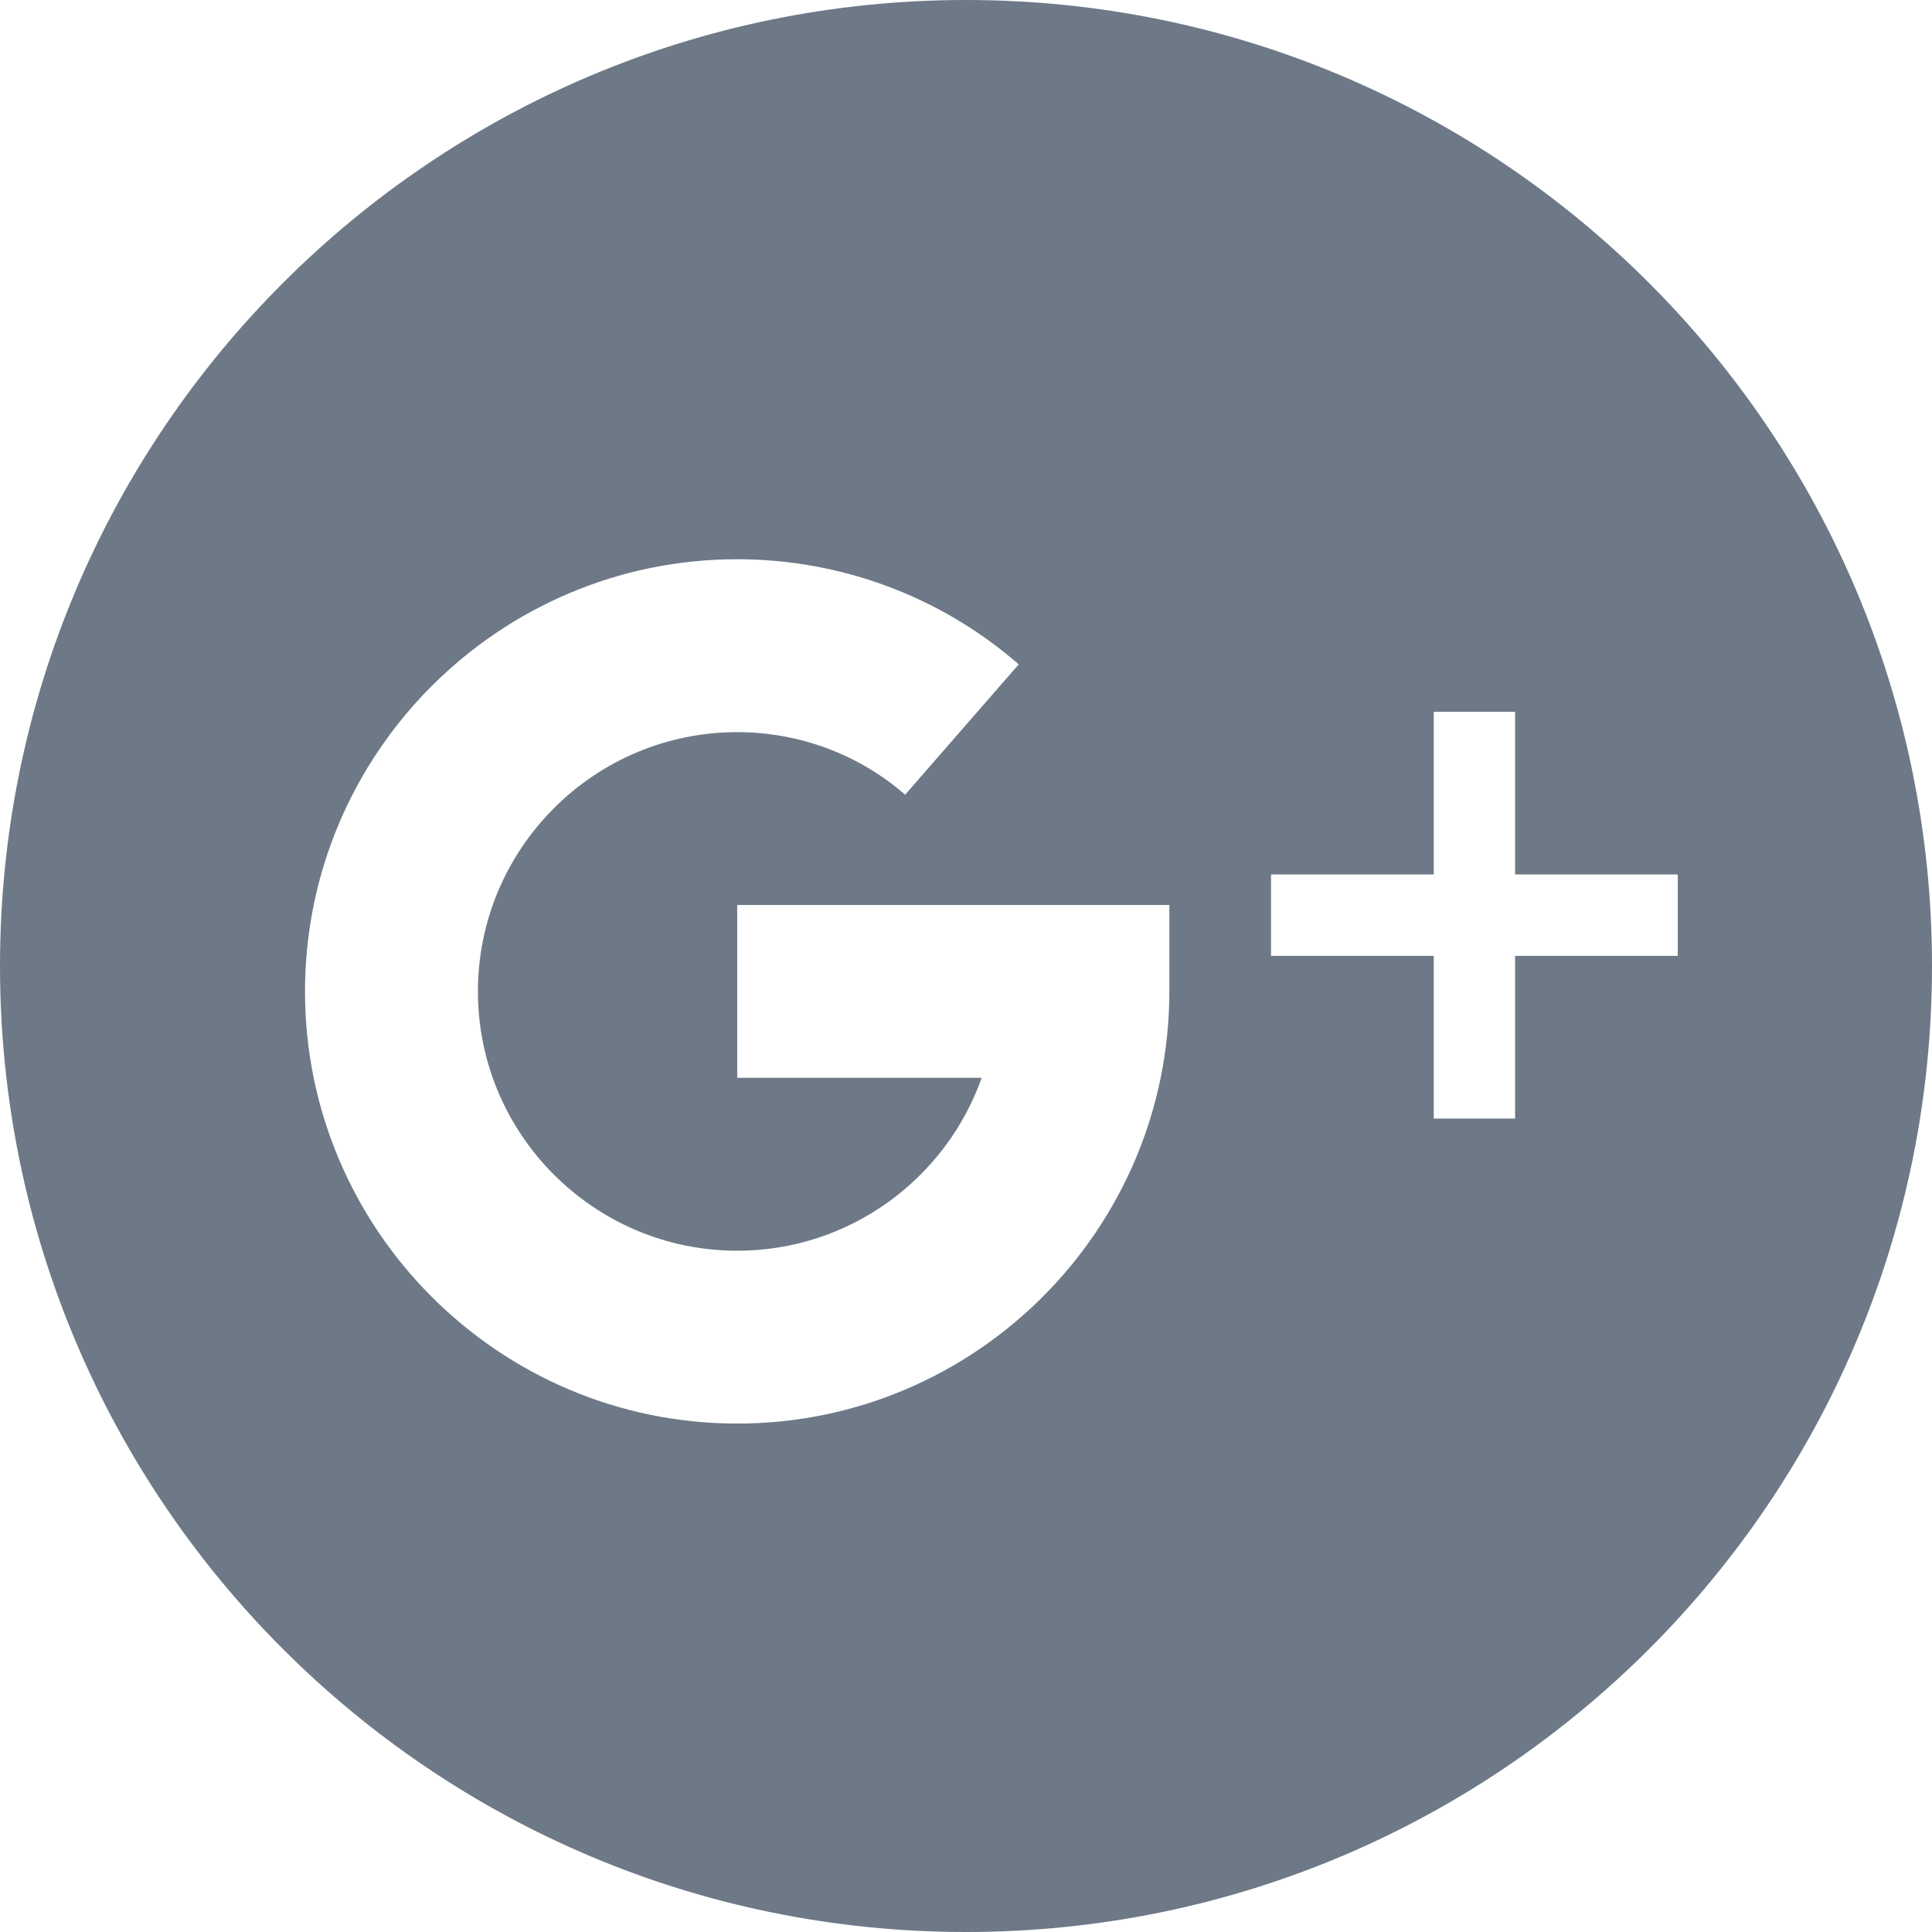
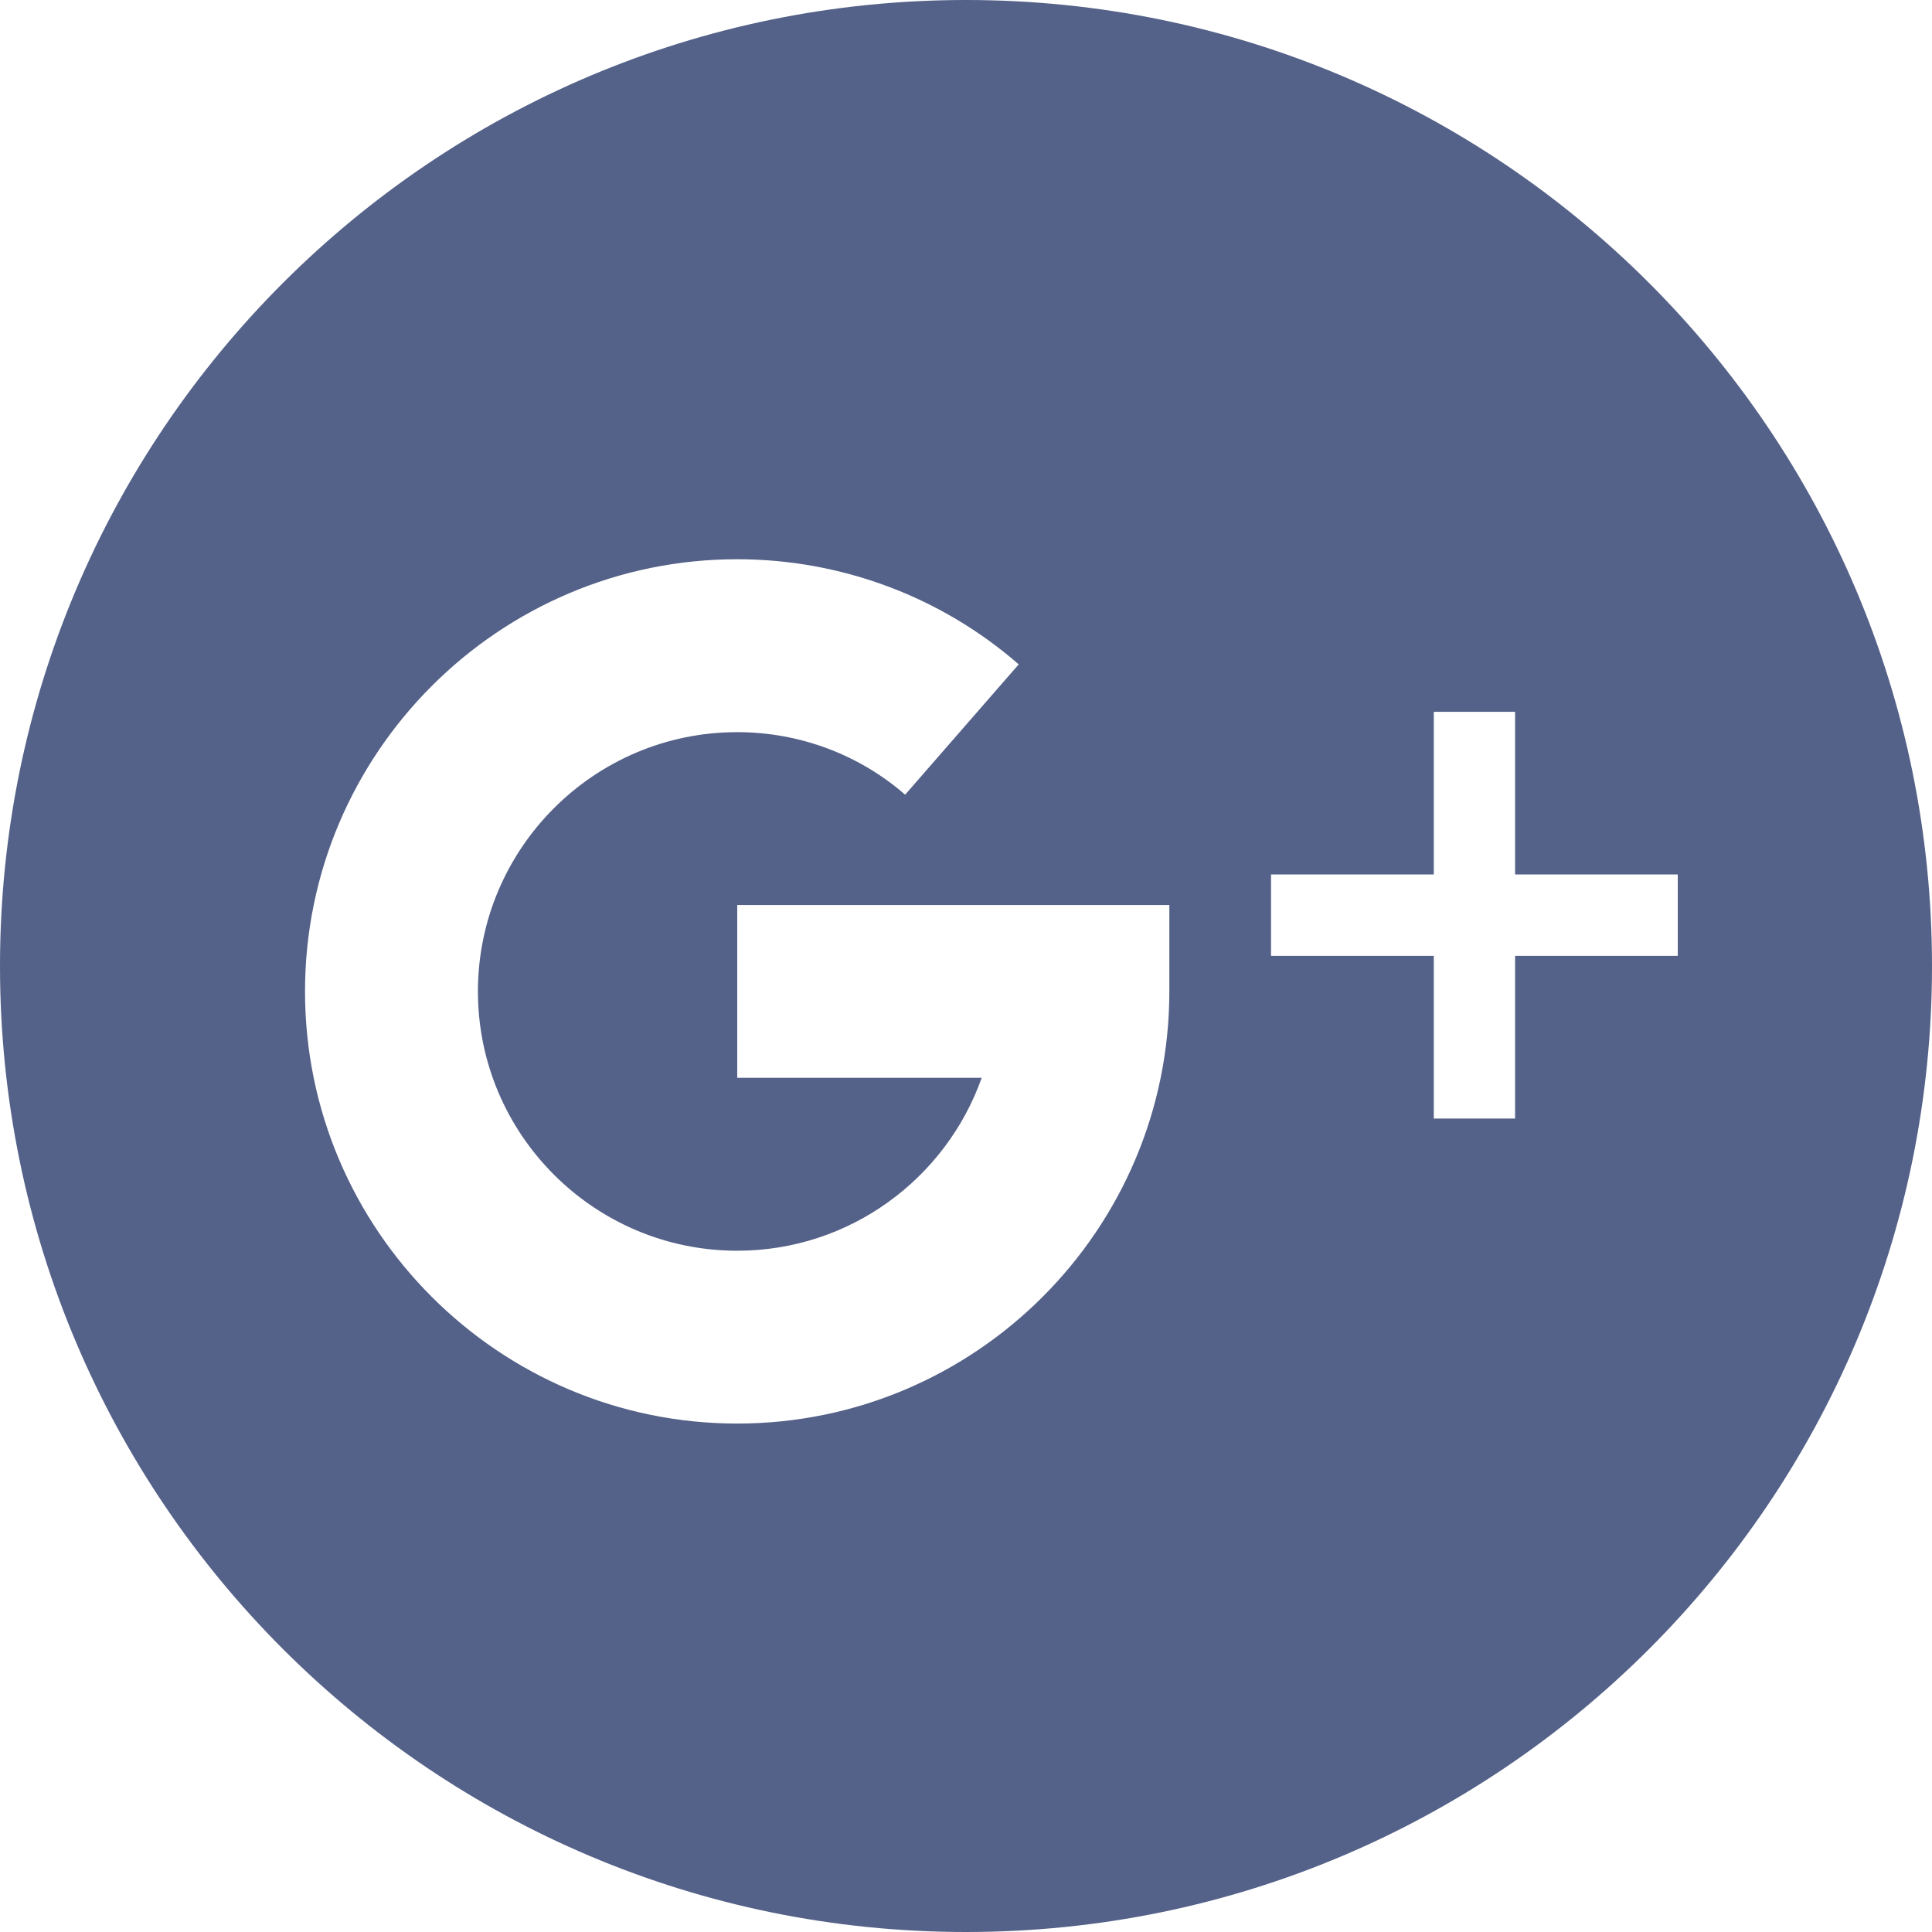
<svg xmlns="http://www.w3.org/2000/svg" width="24px" height="24px" viewBox="0 0 24 24" version="1.1">
  <defs />
  <g id="Page-9" stroke="none" stroke-width="1" fill="none" fill-rule="evenodd">
-     <g id="Artboard" transform="translate(-571, -259)" fill="#6E7987">
+     <g id="Artboard" transform="translate(-571, -259)" fill="#546188">
      <g id="Bars/Social-Media/Icons/google-+-base-+-Bars/Social-Media/Icons/twitter-+-Bars/Social-Media/Icons/reddit-+-Rectangle-3-+-Bars/Social-Media/Icons/telegram-+-Bars/Social-Media/Icons/Linked-In-Mask" transform="translate(491, 259)">
        <path d="M92,0 C98.627,-1.21743675e-15 104,5.373 104,12 C104,18.627 98.627,24 92,24 C85.373,24 80,18.627 80,12 C80,5.373 85.373,1.21743675e-15 92,0 Z M98.821,10.863 L98.821,8.842 L97.811,8.842 L97.811,10.863 L95.789,10.863 L95.789,11.874 L97.811,11.874 L97.811,13.895 L98.821,13.895 L98.821,11.874 L100.842,11.874 L100.842,10.863 L98.821,10.863 Z M89.158,11.242 L89.158,13.389 L92.195,13.389 C91.752,14.639 90.558,15.537 89.158,15.537 C87.382,15.537 85.937,14.092 85.937,12.316 C85.937,10.54 87.382,9.095 89.158,9.095 C89.928,9.095 90.669,9.371 91.244,9.872 L92.655,8.253 C91.689,7.411 90.447,6.947 89.158,6.947 C86.198,6.947 83.789,9.356 83.789,12.316 C83.789,15.276 86.198,17.684 89.158,17.684 C92.118,17.684 94.526,15.276 94.526,12.316 L94.526,11.242 L89.158,11.242 Z" id="google" />
      </g>
    </g>
  </g>
</svg>
